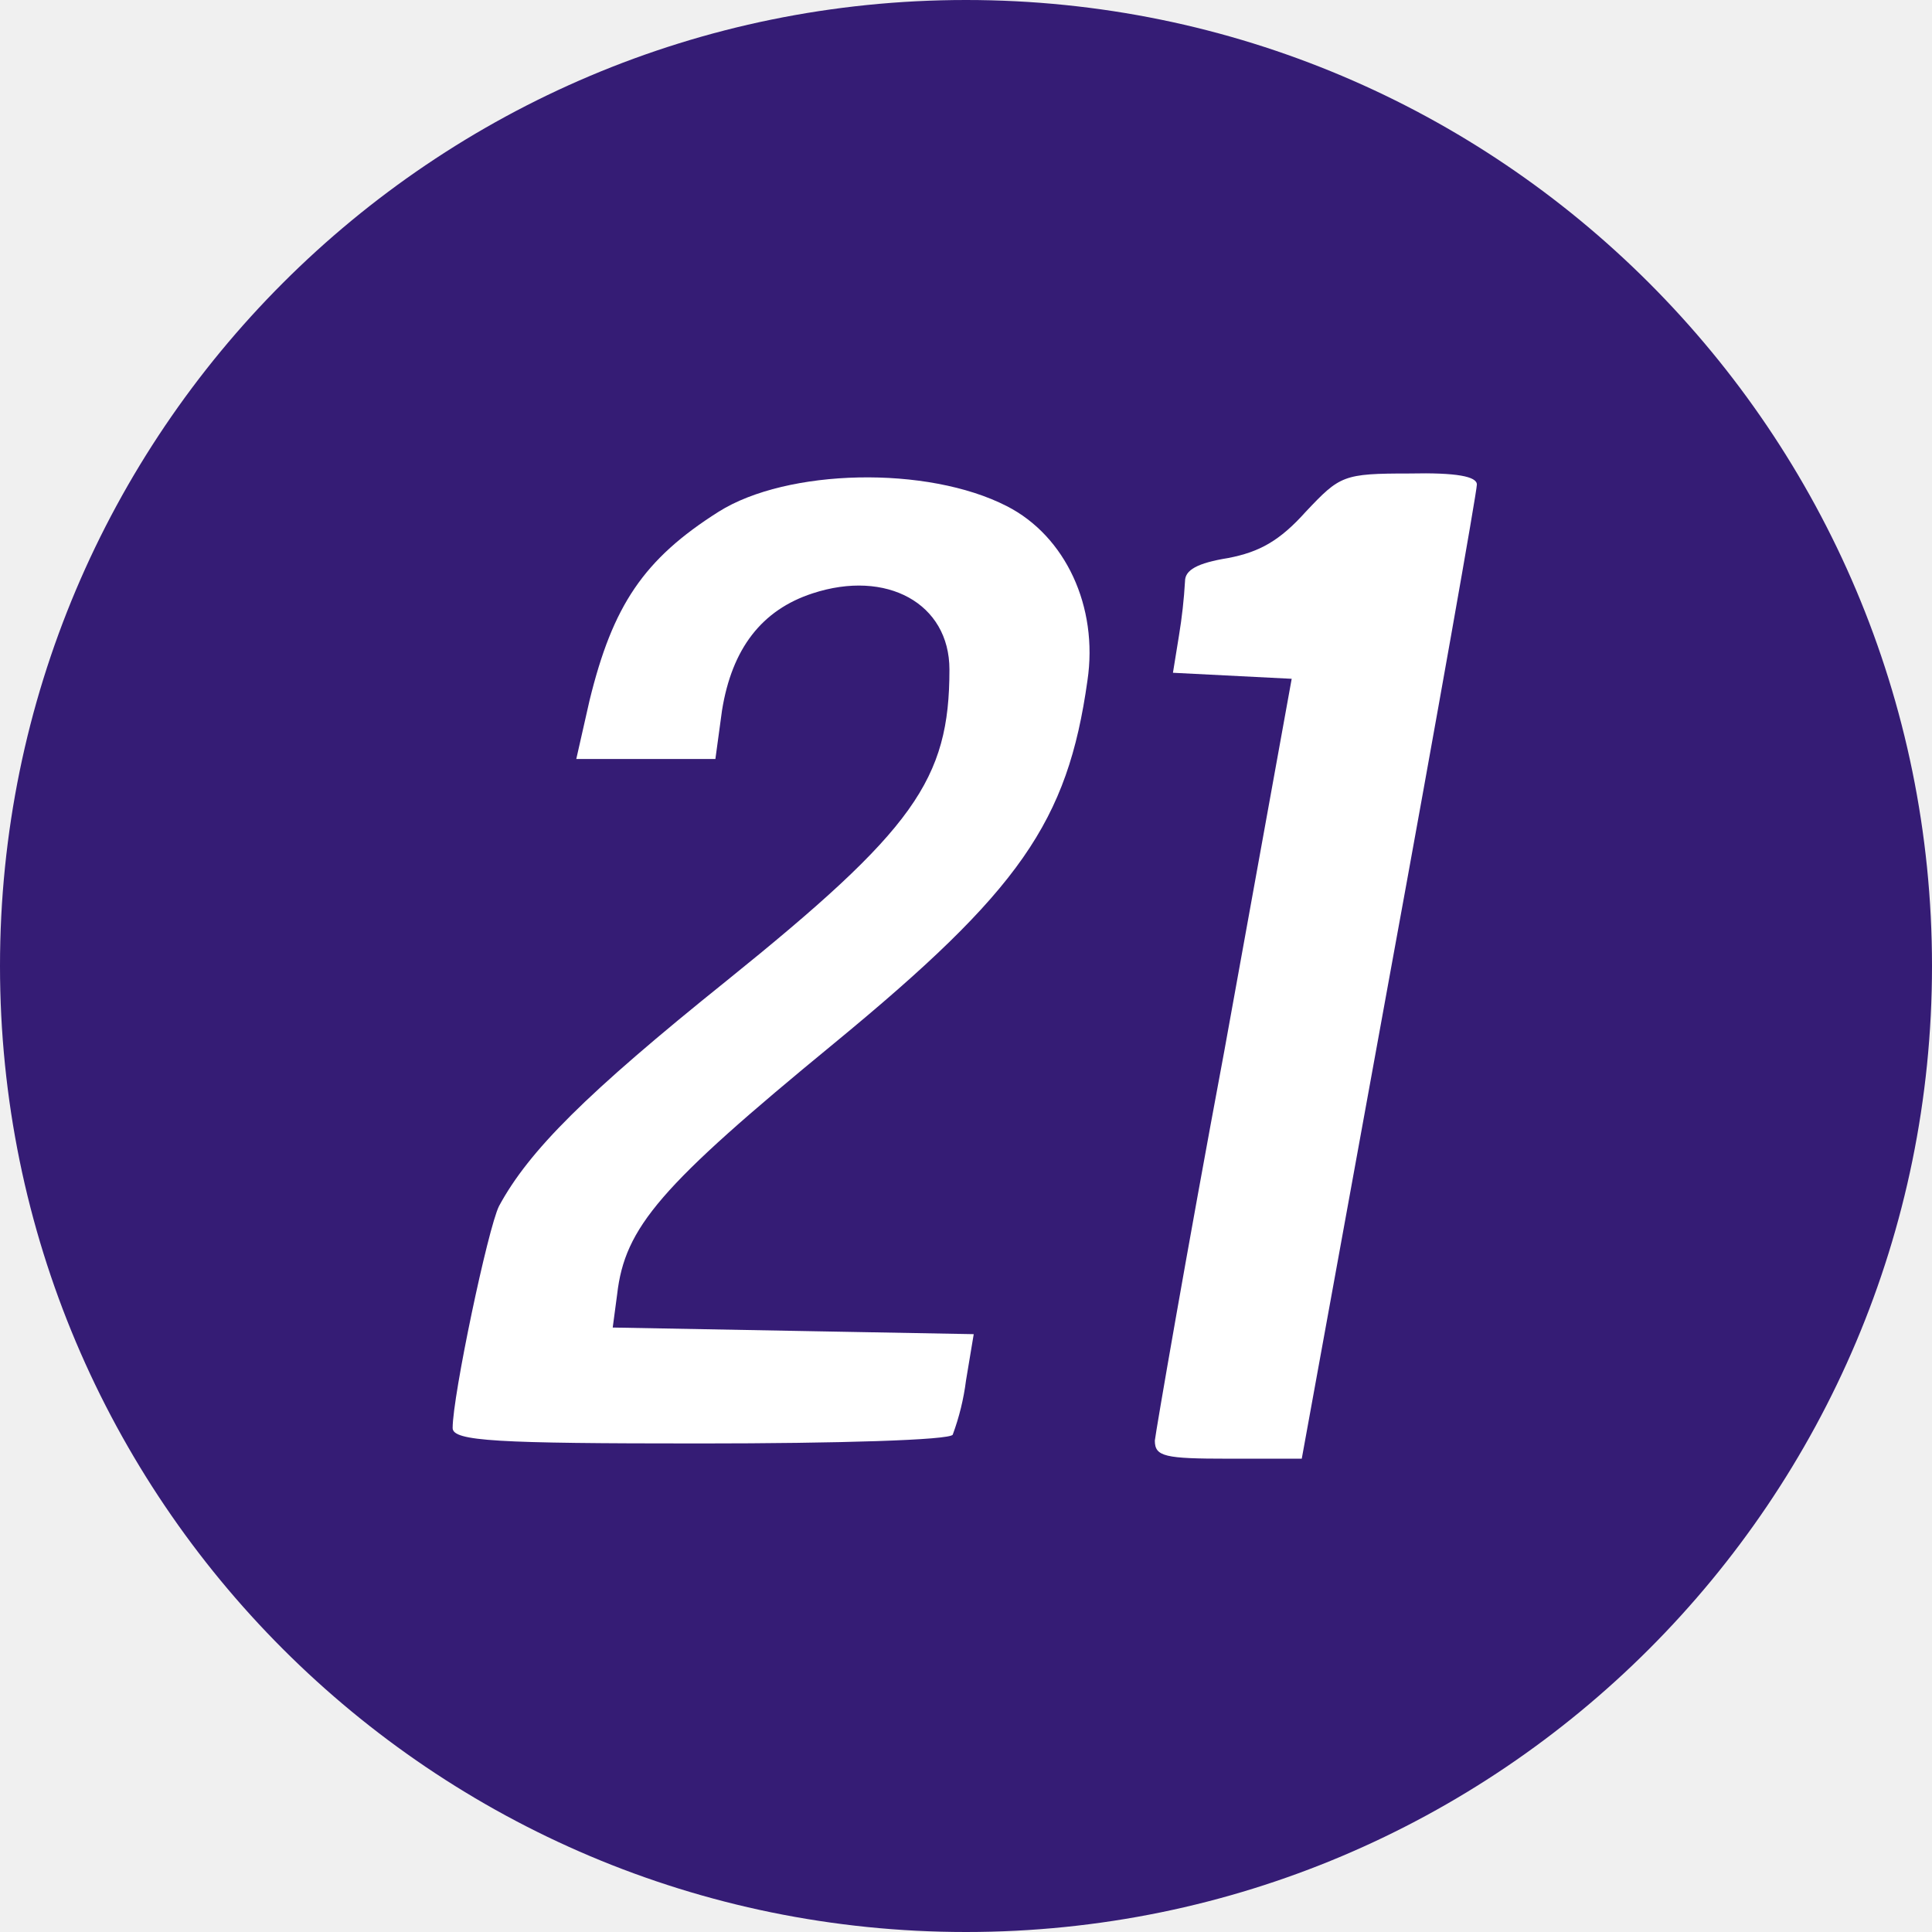
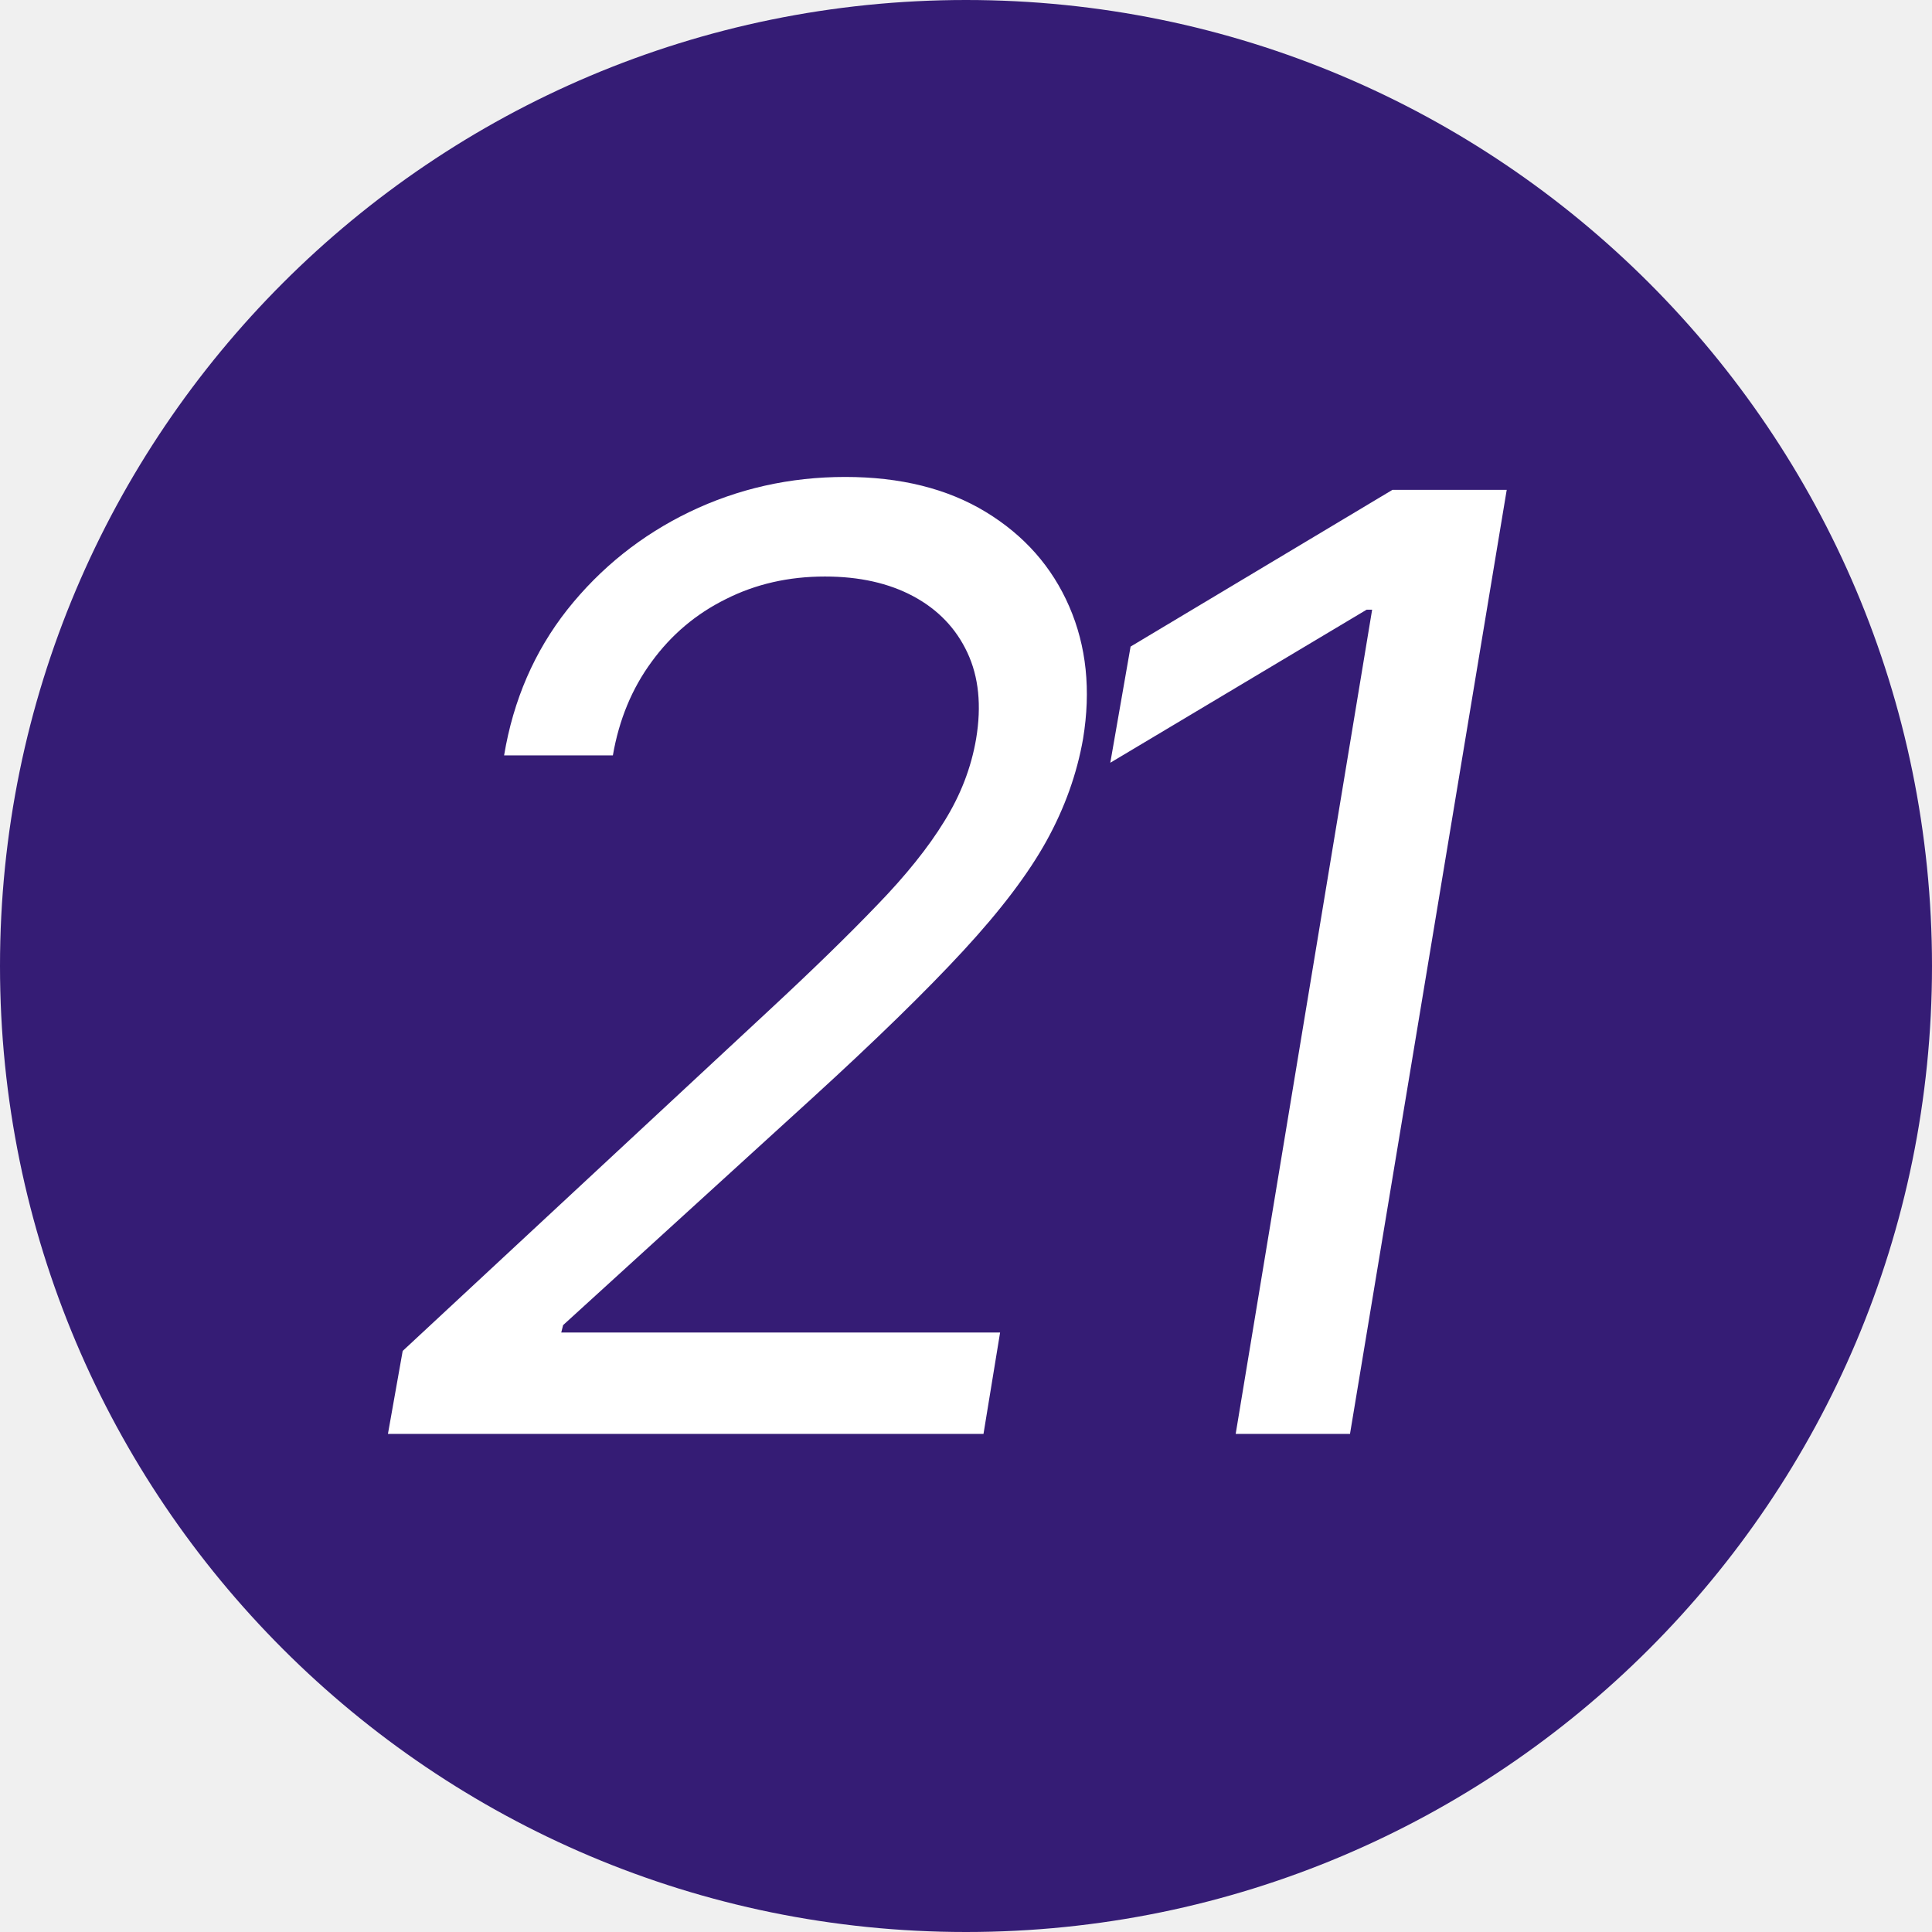
- <svg xmlns="http://www.w3.org/2000/svg" width="175" height="175" viewBox="0 0 175 175">
-   <defs>
-     <clipPath id="b">
-       <rect width="175" height="175" />
-     </clipPath>
-   </defs>
-   <g id="a" clip-path="url(#b)">
-     <circle cx="87.5" cy="87.5" r="87.5" fill="#351c75" />
-     <g transform="translate(15.688 -10.328)">
-       <path d="M50.2,2.608c5.3,2.7,8.3,9.1,7.3,15.8-1.8,12.8-6.1,19-23,32.9-15.7,12.9-18.9,16.6-19.6,22.7l-.4,3,16.3.3,16.4.3-.7,4.2a22.14,22.14,0,0,1-1.2,4.9c-.2.5-10.5.8-22.9.8-18.4,0-22.4-.2-22.4-1.4,0-2.9,3.2-18.1,4.2-20.1,2.7-5,7.9-10.2,20.6-20.4,17-13.7,20.2-18.2,20.2-28.2,0-6-5.7-9.1-12.4-6.9-4.6,1.5-7.3,5-8.2,10.6l-.6,4.4H11.2l1.2-5.3c2.1-8.6,4.9-12.8,11.7-17.1C30.3-.792,43-1.092,50.2,2.608Z" transform="translate(25.312 53.568)" fill="#fff" />
-       <path d="M84.673-133.437c-2.37,2.644-4.193,3.646-7.019,4.193-2.826.456-3.92,1.094-3.92,2.1a46.854,46.854,0,0,1-.547,4.922l-.547,3.373,5.378.273,5.378.273L77.29-84.578c-3.464,18.5-6.2,34.457-6.29,35.277,0,1.458.912,1.641,6.654,1.641h6.654l7.931-43.573c4.375-23.883,7.931-44.028,7.931-44.666,0-.729-1.823-1.094-6.107-1C88.046-136.9,87.773-136.719,84.673-133.437Z" transform="translate(17.917 190.116)" fill="#fff" />
-     </g>
-   </g>
+ <svg xmlns="http://www.w3.org/2000/svg" width="128" height="128" viewBox="0 0 128 128" fill="none">
+   <circle cx="64" cy="64" r="64" fill="#351C75" />
+   <path d="M25.702 95L26.679 89.503L50.989 66.903C53.839 64.257 56.211 61.946 58.105 59.971C60.018 57.996 61.505 56.143 62.563 54.413C63.642 52.682 64.345 50.86 64.671 48.946C65.037 46.747 64.844 44.843 64.09 43.235C63.337 41.627 62.146 40.385 60.517 39.509C58.889 38.634 56.934 38.196 54.654 38.196C52.251 38.196 50.062 38.695 48.088 39.693C46.113 40.67 44.474 42.054 43.171 43.846C41.868 45.617 41.013 47.684 40.605 50.045H33.398C34.009 46.381 35.403 43.164 37.582 40.395C39.781 37.626 42.478 35.468 45.675 33.92C48.892 32.373 52.333 31.599 55.997 31.599C59.662 31.599 62.767 32.373 65.312 33.92C67.857 35.468 69.7 37.555 70.84 40.181C71.98 42.807 72.285 45.729 71.756 48.946C71.349 51.267 70.544 53.517 69.343 55.695C68.142 57.874 66.299 60.307 63.816 62.994C61.352 65.662 58.013 68.919 53.798 72.767L37.307 87.793L37.185 88.281H66.259L65.159 95H25.702ZM99.824 32.455L89.441 95H81.867L90.907 40.395H90.54L73.56 50.534L74.904 42.838L92.251 32.455H99.824Z" fill="white" />
</svg>
